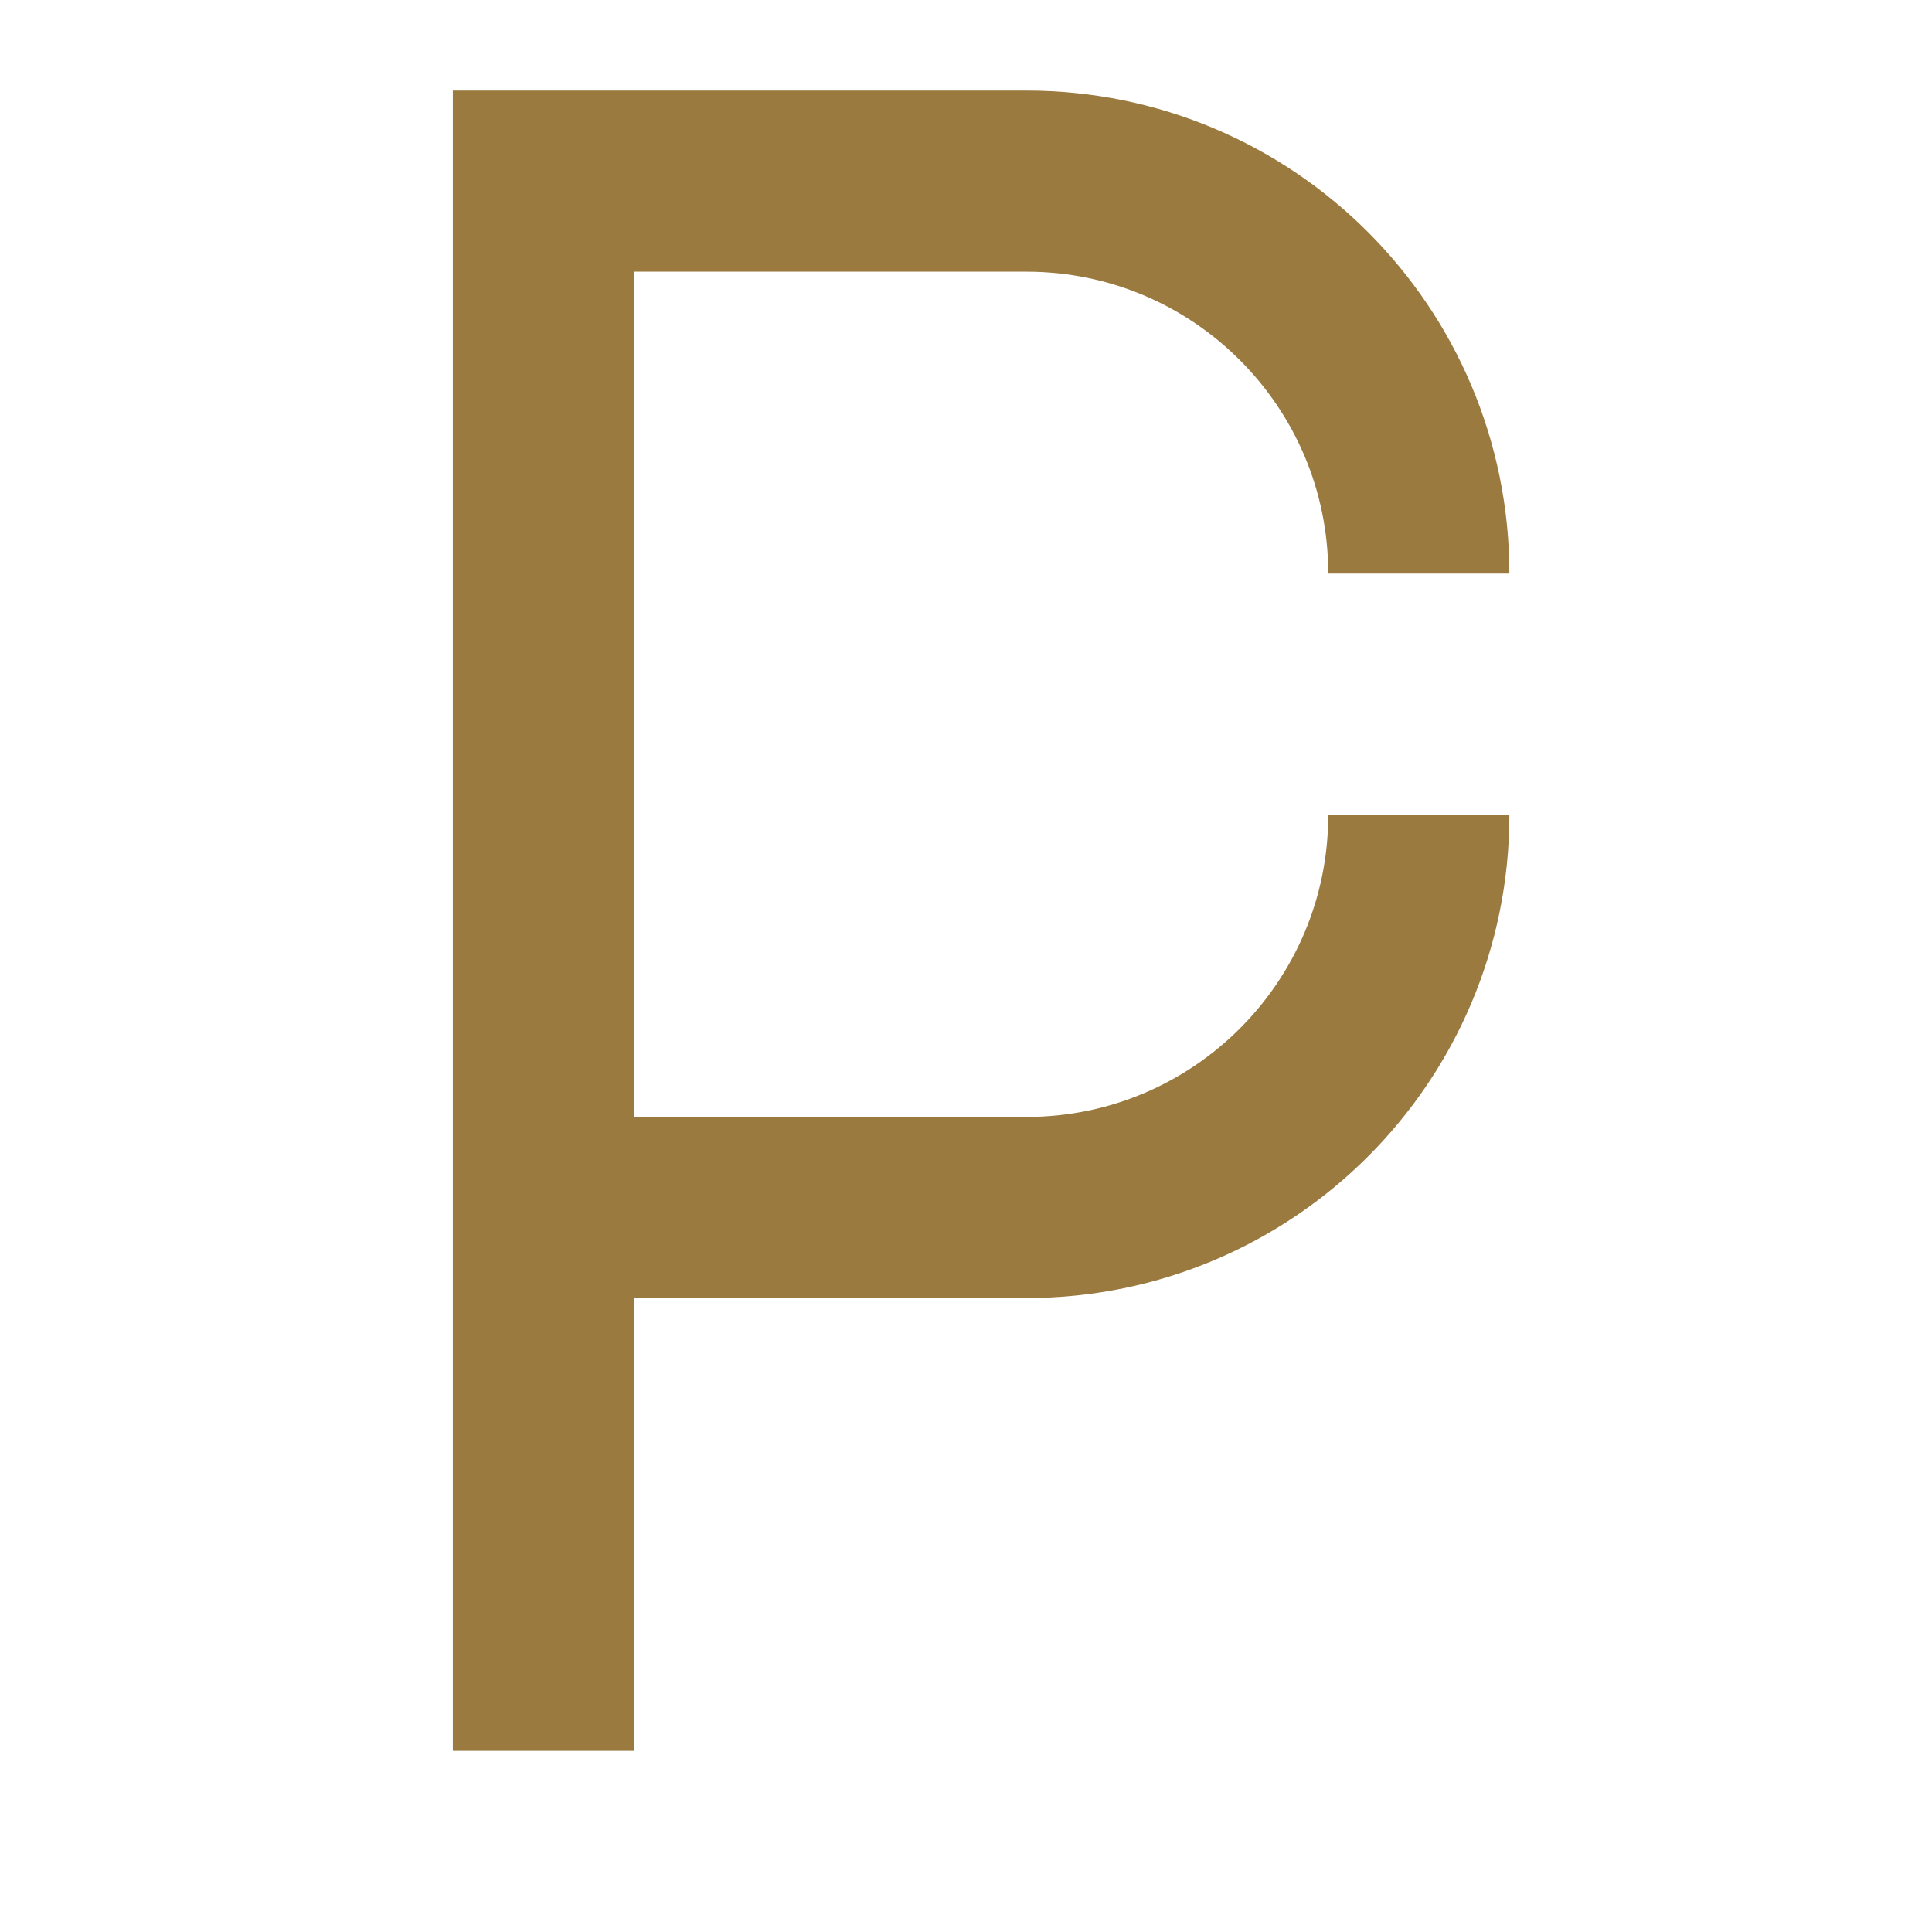
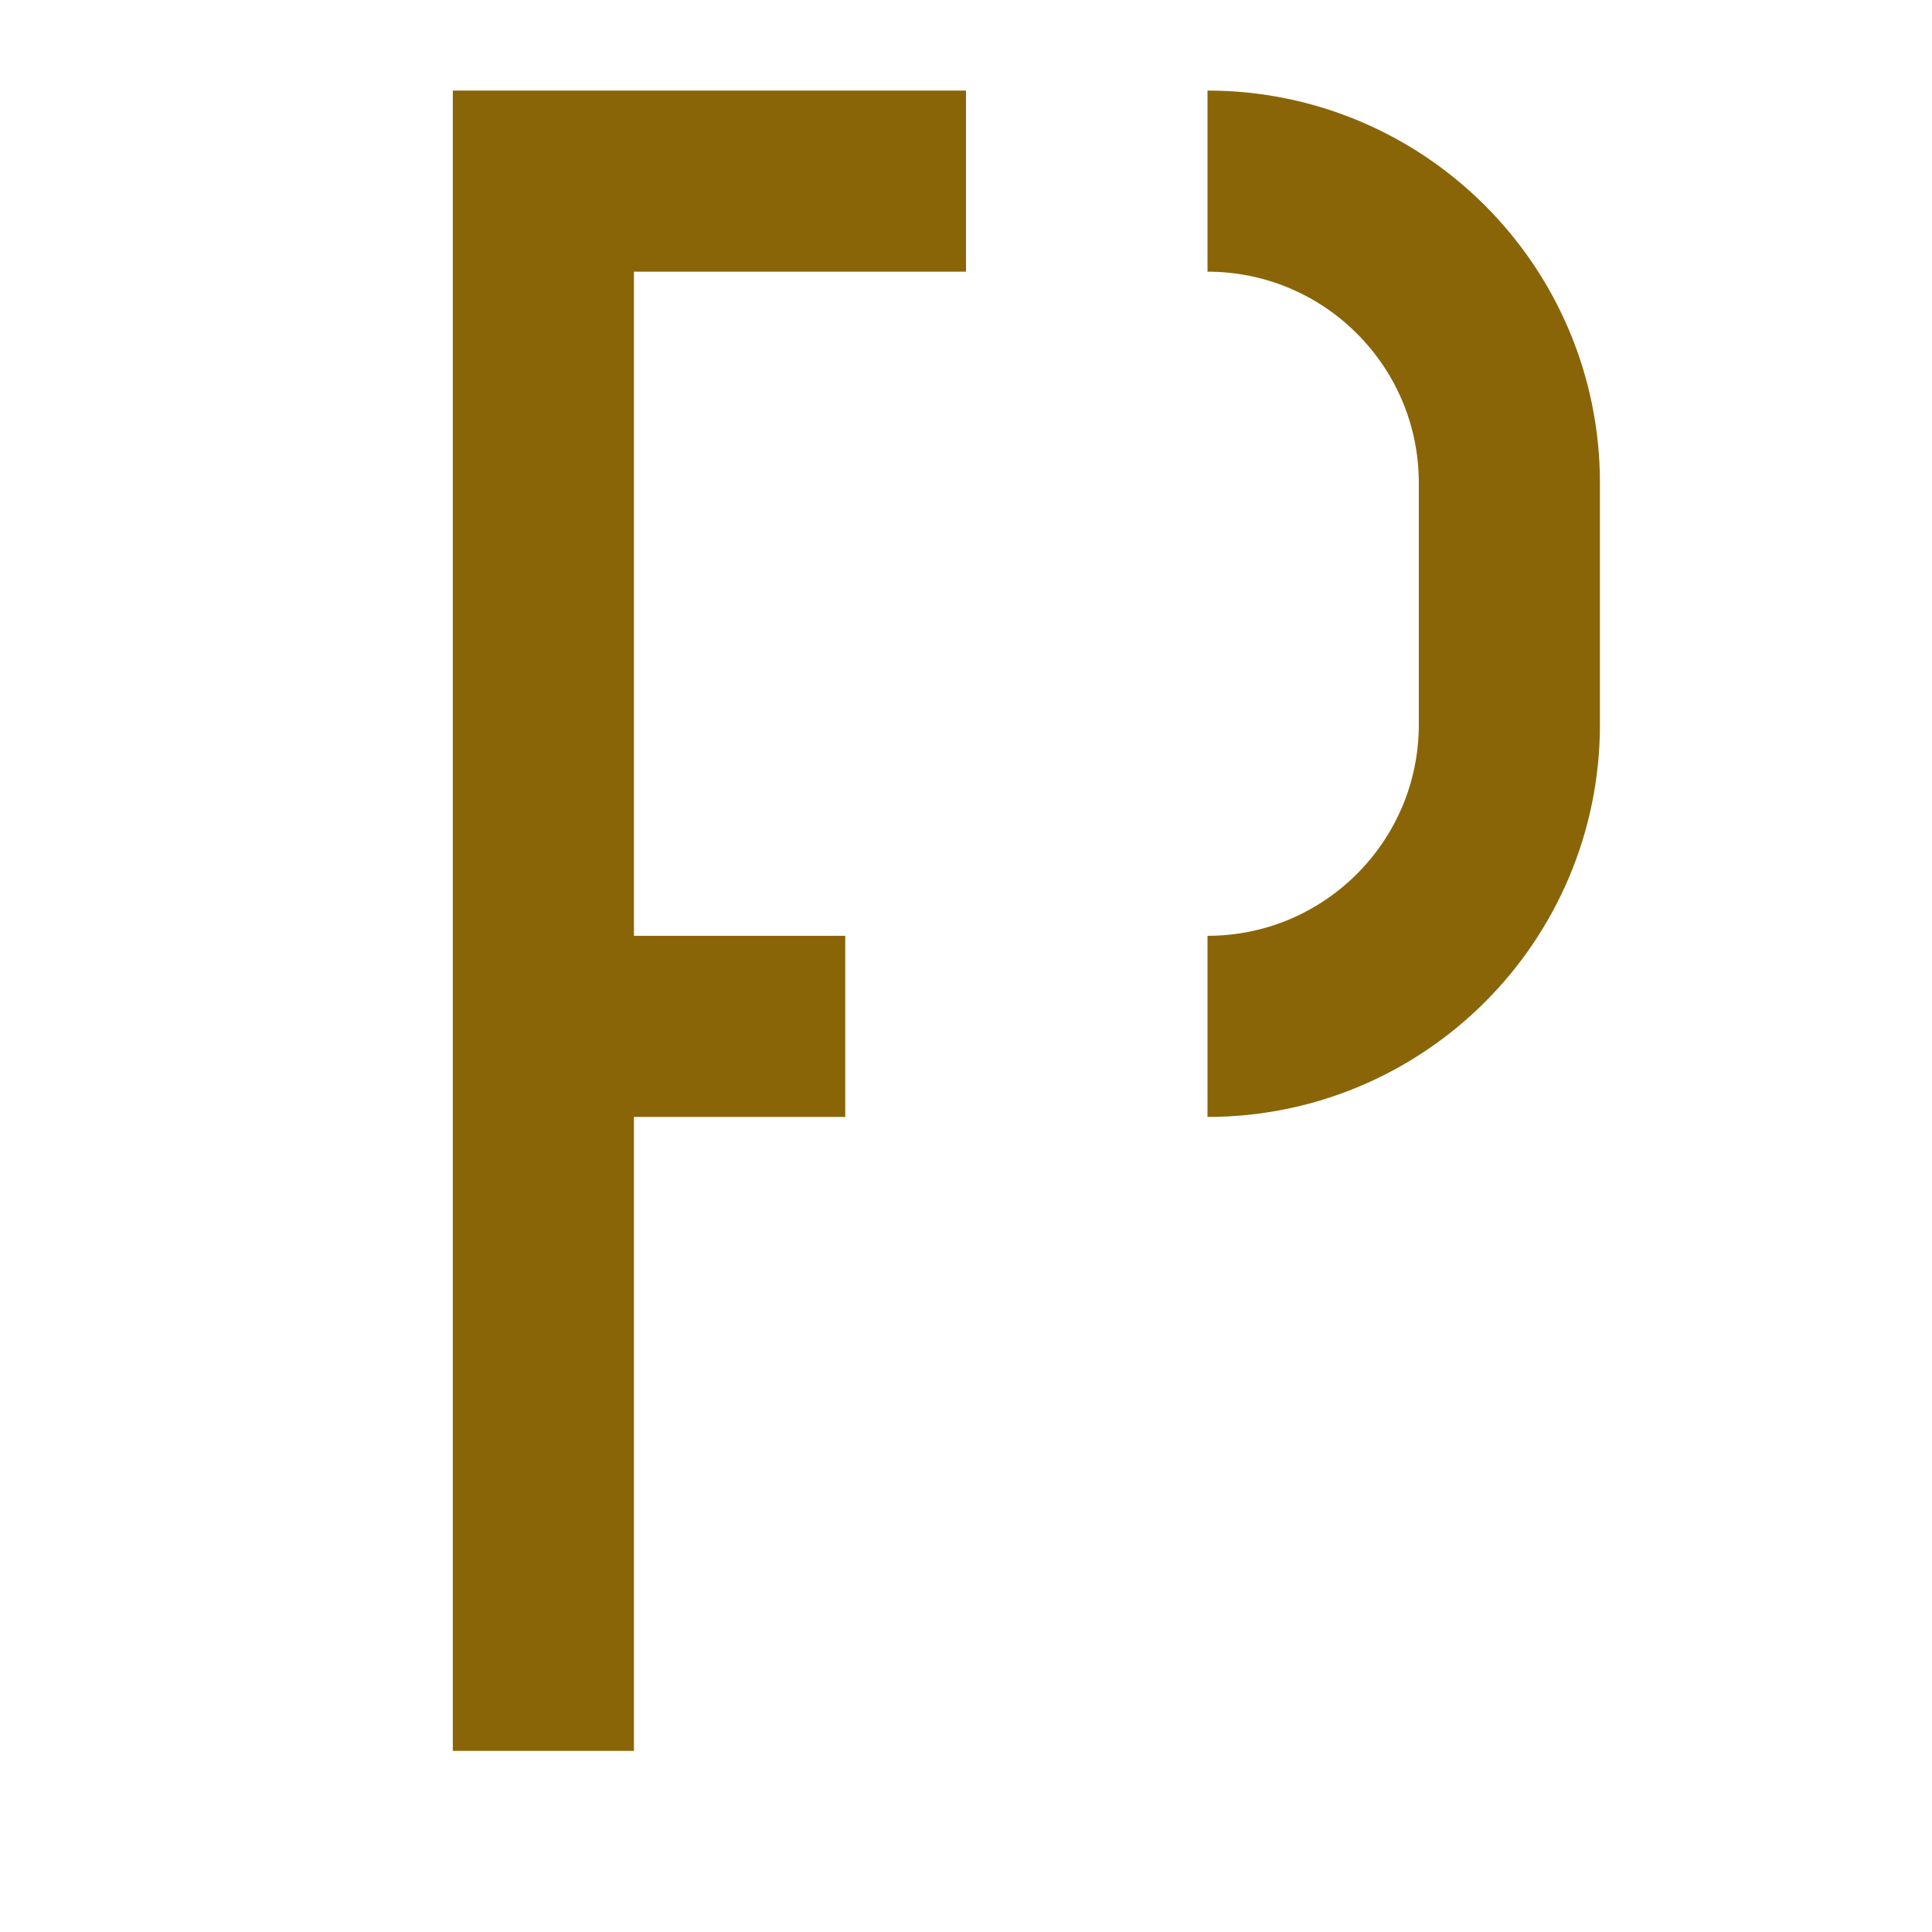
- <svg xmlns="http://www.w3.org/2000/svg" viewBox="0 0 32 32" fill="none" stroke="#9A7A3E" stroke-width="3" stroke-linecap="butt">
-   <path d="M9 29V3h8a6.5 6.5 0 0 1 6.5 6.5" />
-   <path d="M23.5 13.5a6.5 6.5 0 0 1-6.5 6.5H9" />
+ <svg xmlns="http://www.w3.org/2000/svg" viewBox="0 0 32 32" fill="none" stroke="#8A6508" stroke-width="3" stroke-linecap="butt">
+   <path d="M9 29V3h7" />
+   <path d="M9 17h5" />
+   <path d="M20 3a5 5 0 0 1 5 5v4a5 5 0 0 1-5 5" />
</svg>
